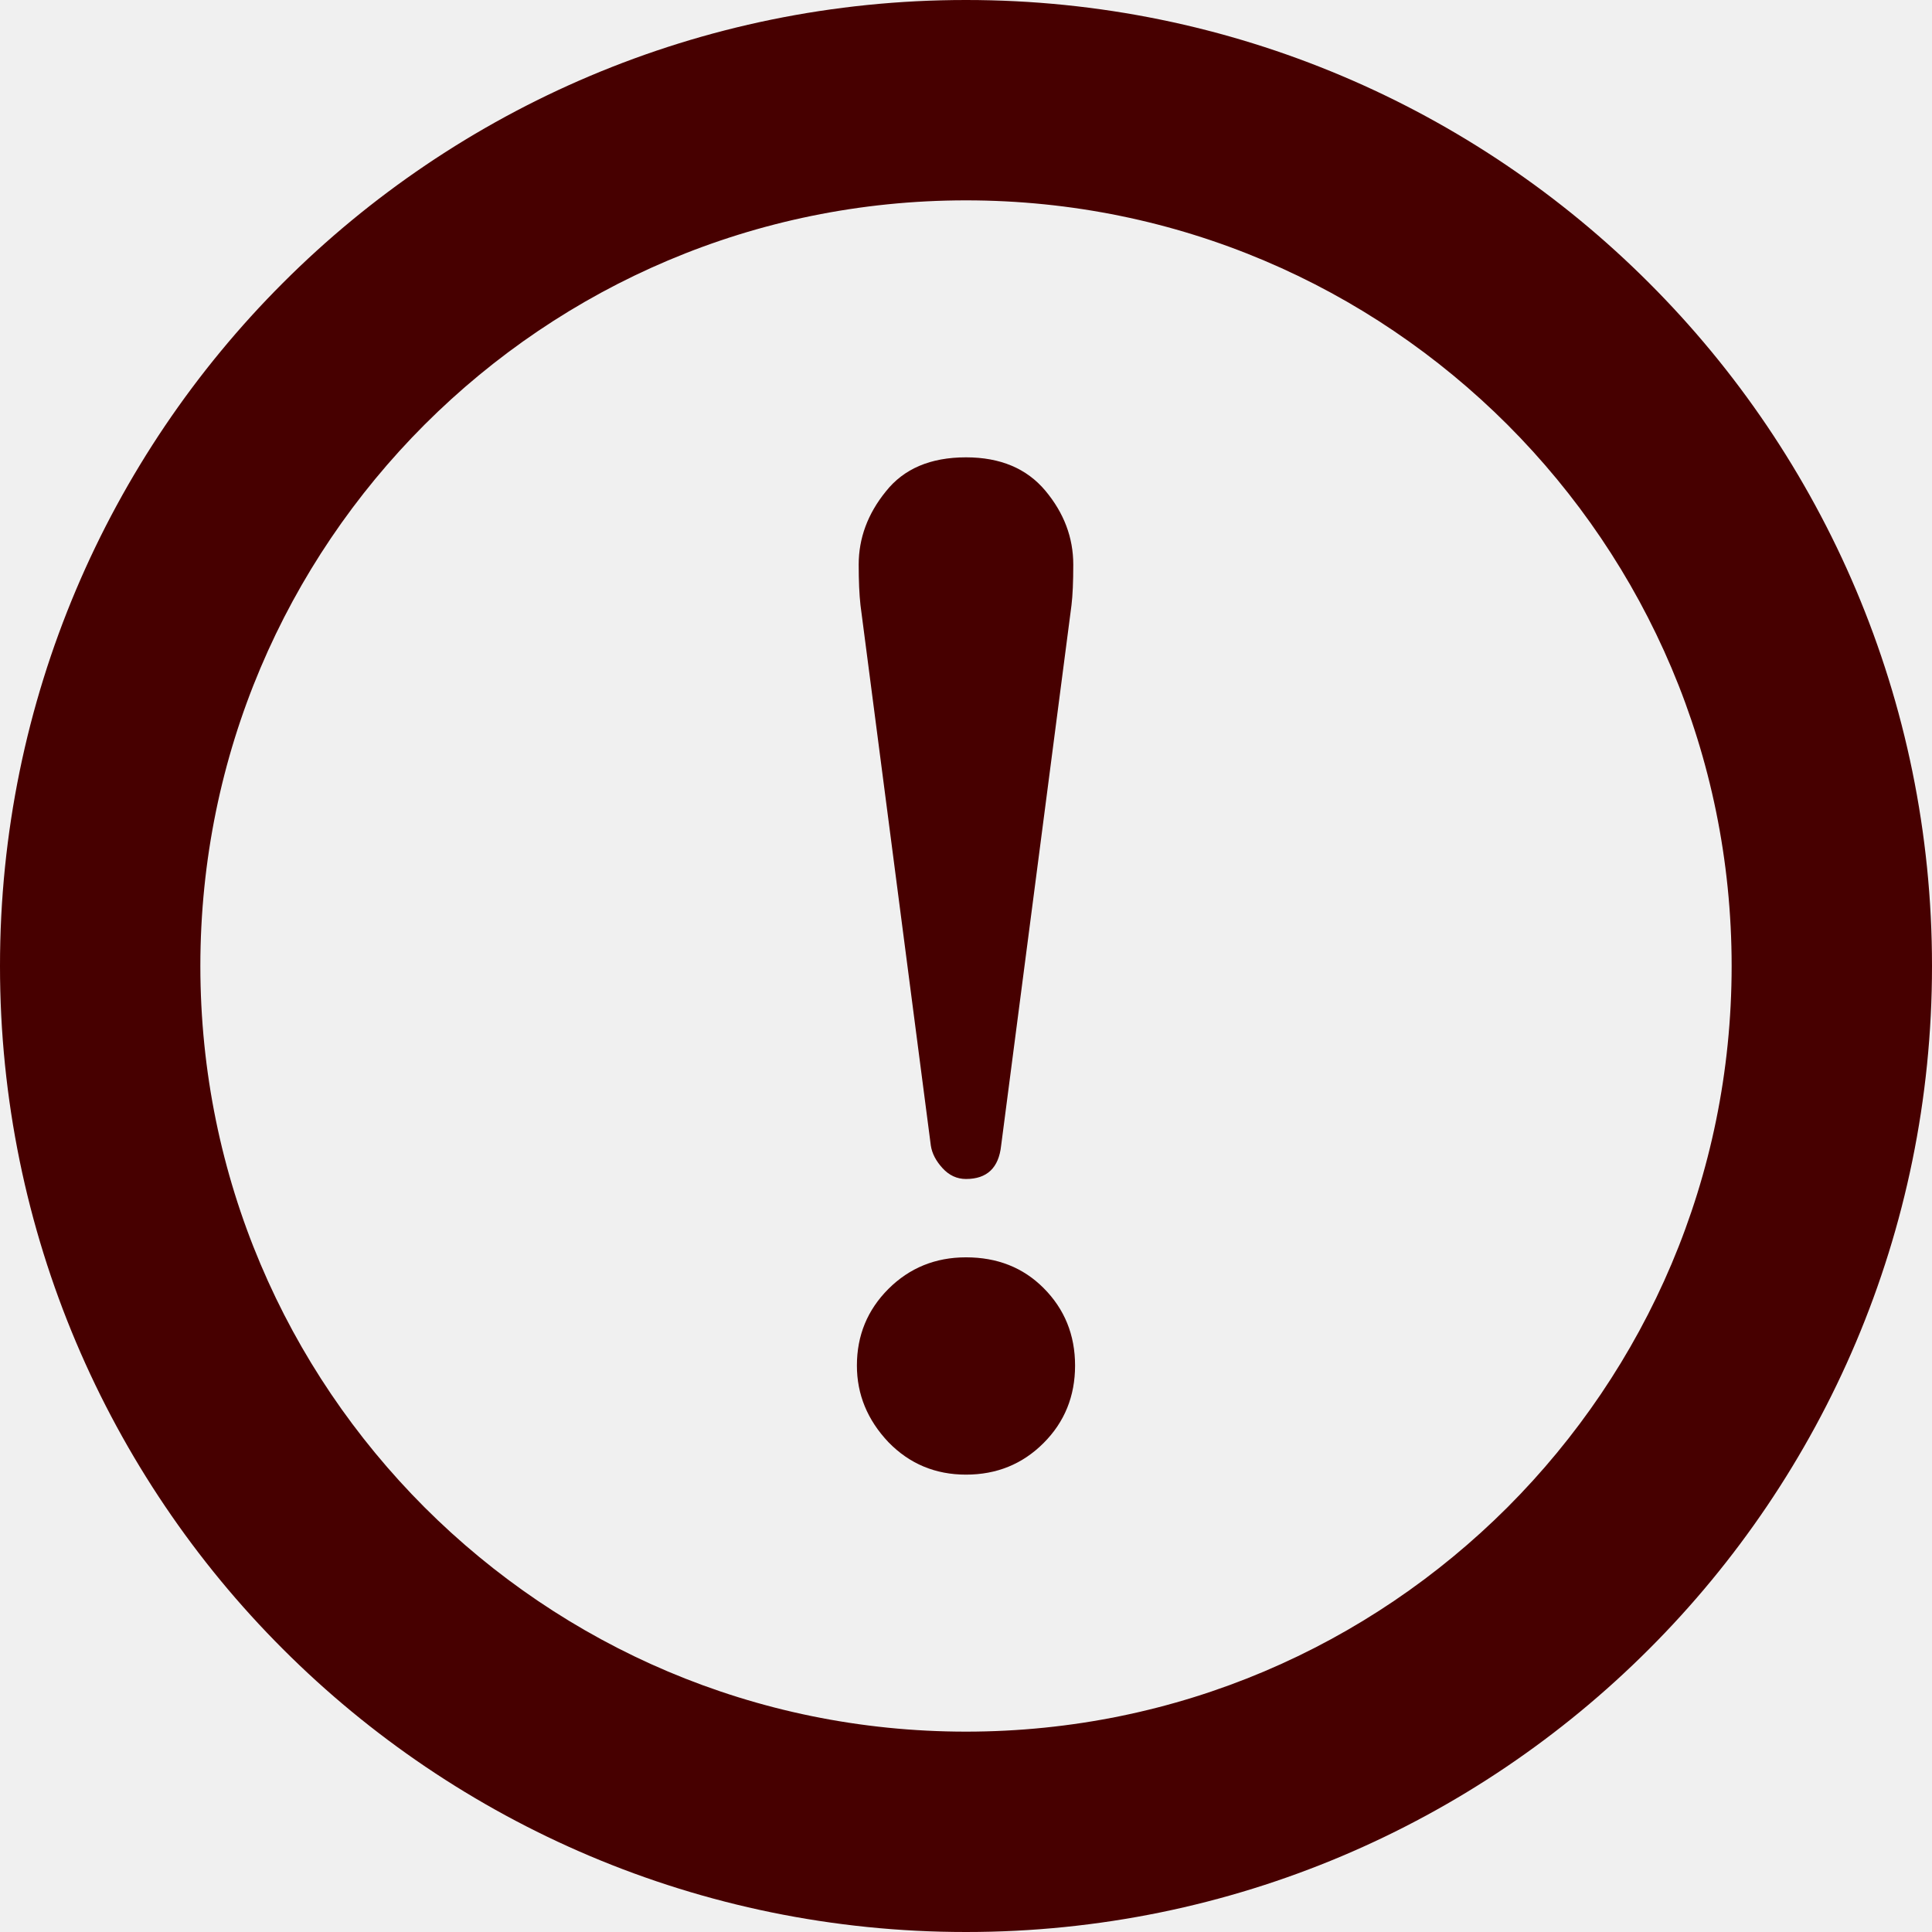
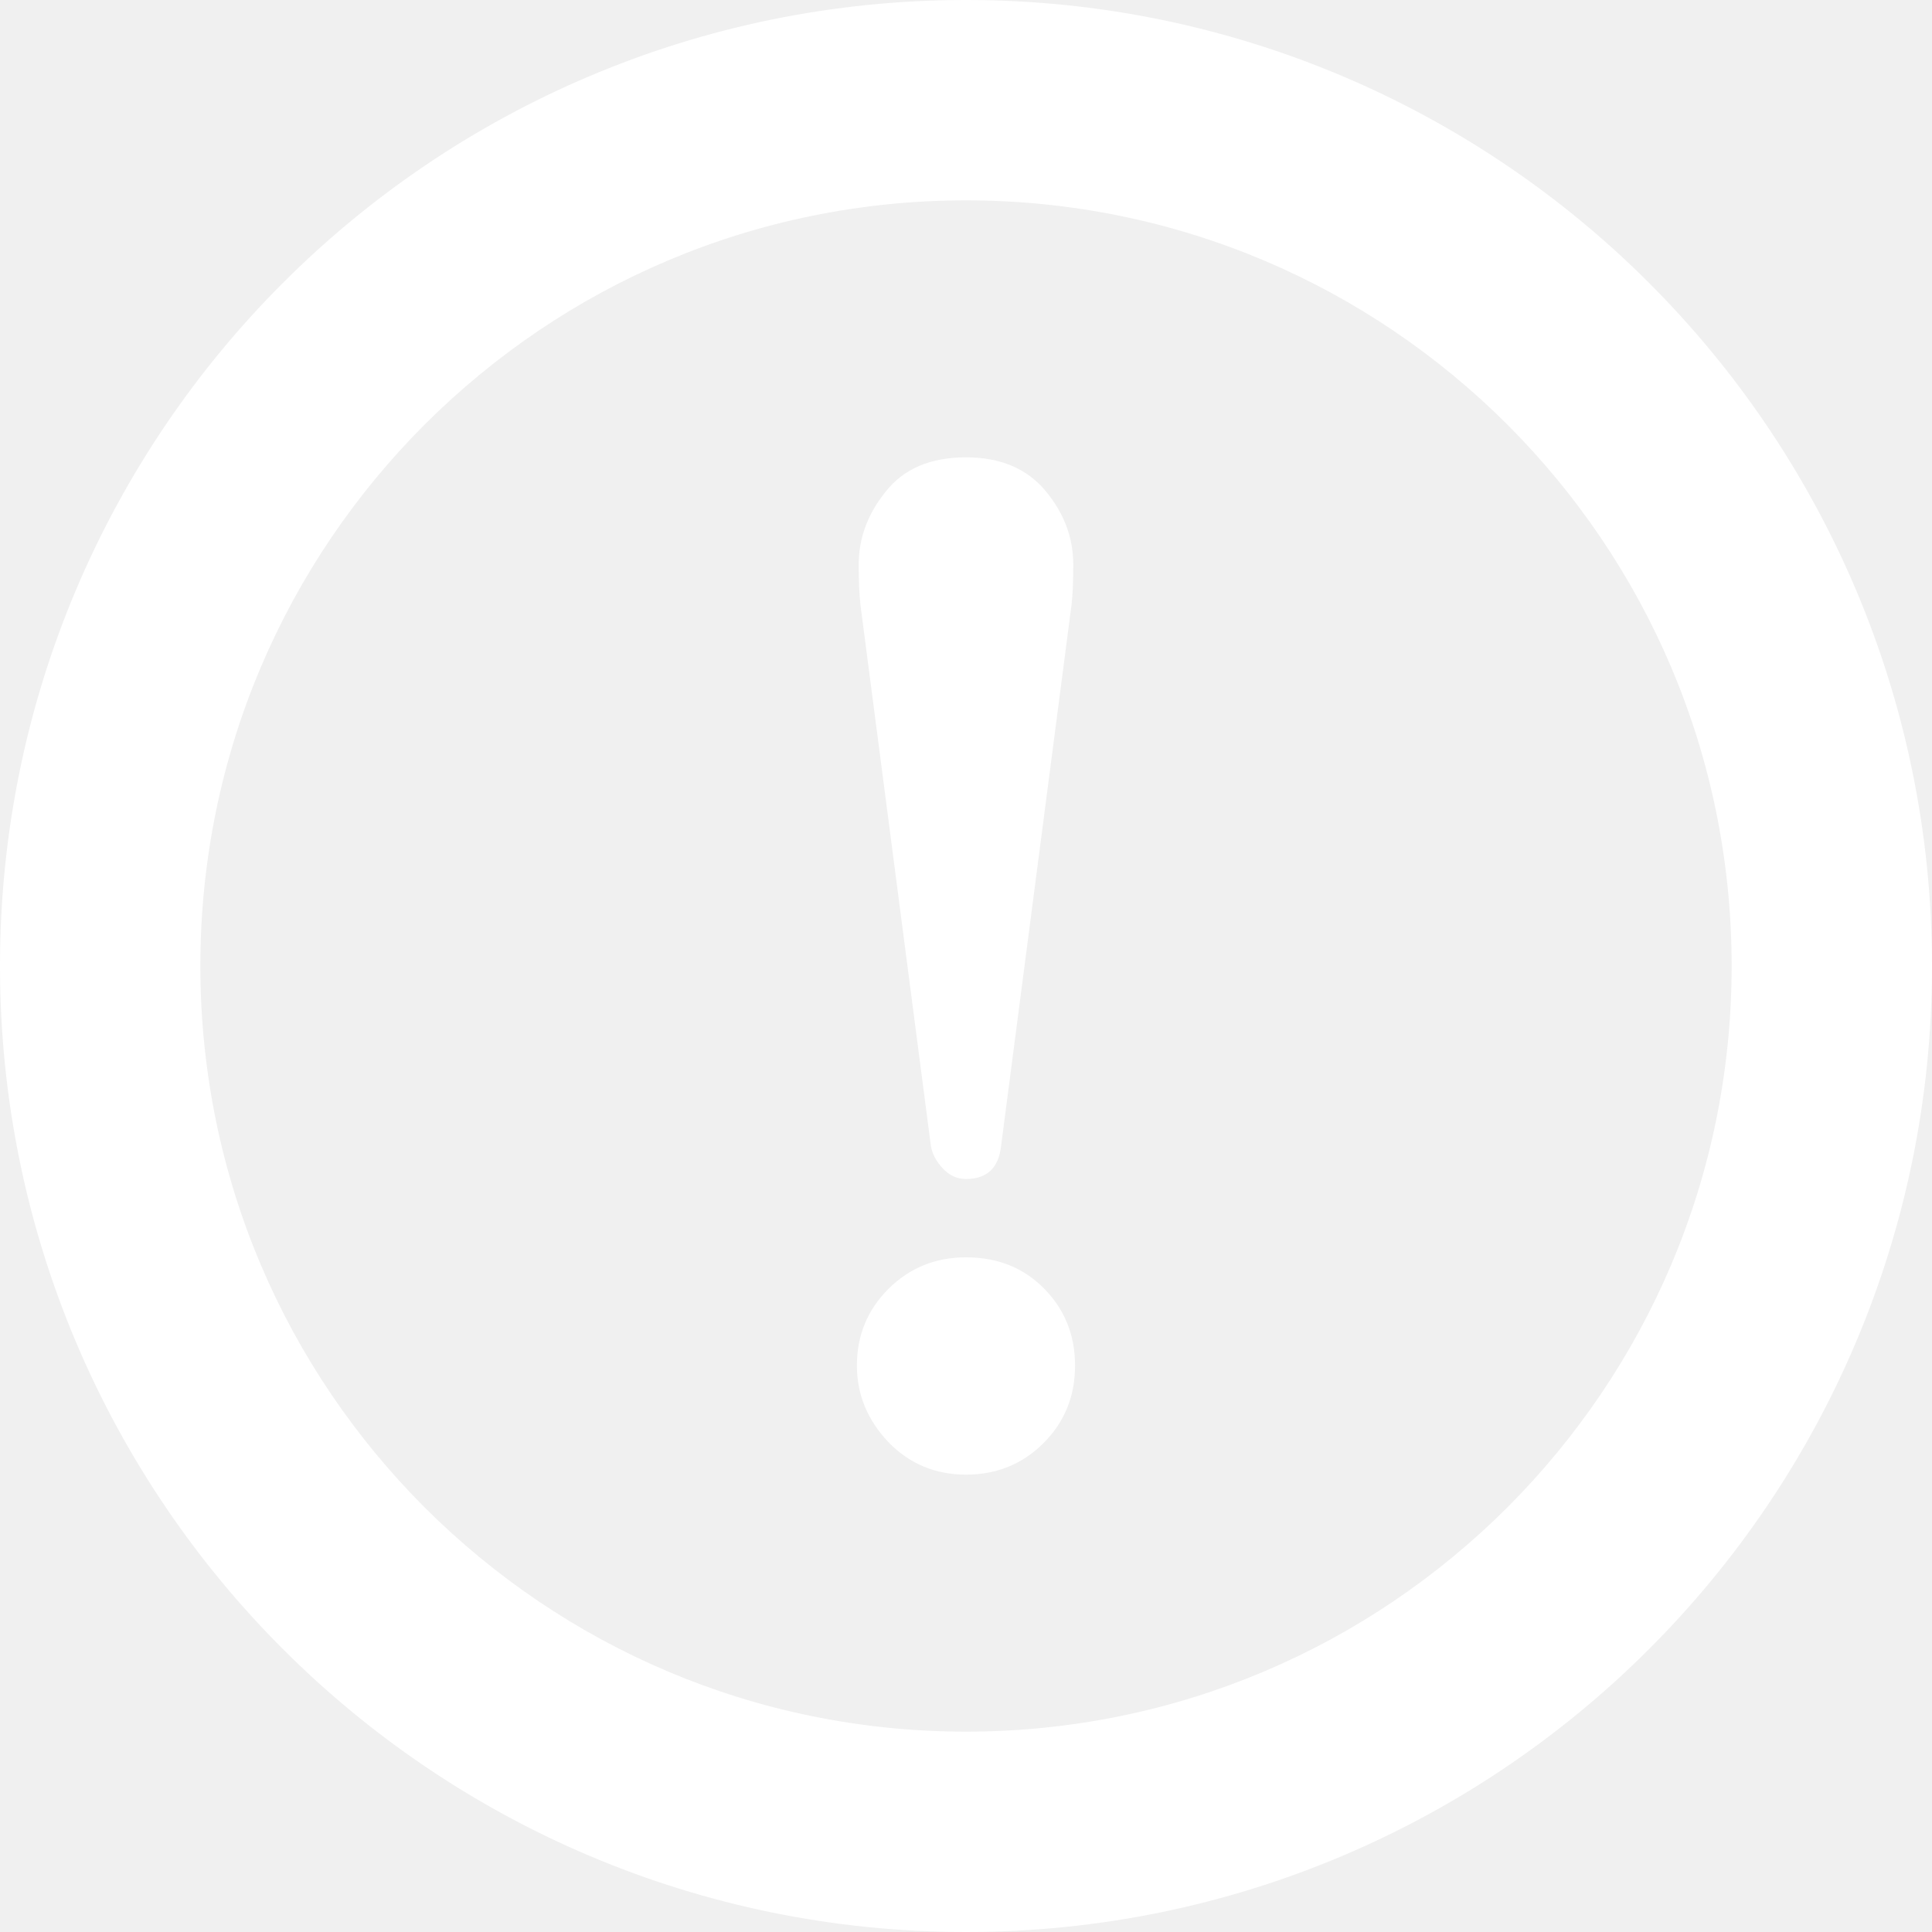
- <svg xmlns="http://www.w3.org/2000/svg" xml:space="preserve" id="_x32_" x="0" y="0" style="width:48px;height:48px;opacity:1" version="1.1" viewBox="0 0 512 512">
+ <svg xmlns="http://www.w3.org/2000/svg" version="1.1" id="_x32_" x="0" y="0" viewBox="0 0 512 512" style="width:128px;height:128px;opacity:1" xml:space="preserve">
  <style>.st0{fill:#4b4b4b}</style>
-   <path d="M437.014 74.978C390.77 28.696 326.608-.014 256 0 185.393-.014 121.222 28.696 74.977 74.978 28.696 121.222-.015 185.392 0 256c-.015 70.608 28.696 134.778 74.977 181.022C121.222 483.304 185.393 512.015 256 512c70.608.015 134.77-28.696 181.014-74.978 46.289-46.244 75-110.414 74.986-181.022.014-70.608-28.696-134.778-74.986-181.022zm-37.54 37.548c36.763 36.799 59.414 87.355 59.43 143.474-.015 56.118-22.667 106.674-59.43 143.474-36.807 36.763-87.363 59.416-143.474 59.43-56.119-.014-106.674-22.667-143.474-59.43-36.764-36.8-59.415-87.356-59.43-143.474.014-56.118 22.666-106.674 59.429-143.474 36.8-36.763 87.356-59.415 143.474-59.43 56.112.016 106.668 22.667 143.475 59.43z" class="st0" style="fill:#470000" />
-   <path d="M246.681 303.592c.312 2.075 1.349 4.067 3.104 5.986 1.748 1.911 3.822 2.866 6.215 2.866 5.57 0 8.681-2.948 9.311-8.852l18.644-143.214c.311-2.533.474-6.126.474-10.748 0-7.17-2.466-13.689-7.4-19.593-4.94-5.889-11.948-8.837-21.029-8.837-9.415 0-16.496 3.022-21.266 9.066-4.778 5.904-7.171 12.356-7.171 19.364 0 4.31.156 7.888.474 10.748l18.644 143.214zM256 390.792c8.118 0 14.962-2.778 20.548-8.362 5.57-5.563 8.356-12.422 8.356-20.541 0-8.126-2.785-14.978-8.356-20.556-5.414-5.422-12.266-8.126-20.548-8.126-8.118 0-14.971 2.8-20.556 8.364-5.578 5.585-8.356 12.348-8.356 20.318 0 7.637 2.778 14.407 8.356 20.303 5.585 5.742 12.438 8.6 20.556 8.6z" class="st0" style="fill:#470000" />
+   <path class="st0" d="M437.014 74.978C390.77 28.696 326.608-.014 256 0 185.393-.014 121.222 28.696 74.977 74.978 28.696 121.222-.015 185.392 0 256c-.015 70.608 28.696 134.778 74.977 181.022C121.222 483.304 185.393 512.015 256 512c70.608.015 134.77-28.696 181.014-74.978 46.289-46.244 75-110.414 74.986-181.022.014-70.608-28.696-134.778-74.986-181.022zm-37.54 37.548c36.763 36.799 59.414 87.355 59.43 143.474-.015 56.118-22.667 106.674-59.43 143.474-36.807 36.763-87.363 59.416-143.474 59.43-56.119-.014-106.674-22.667-143.474-59.43-36.764-36.8-59.415-87.356-59.43-143.474.014-56.118 22.666-106.674 59.429-143.474 36.8-36.763 87.356-59.415 143.474-59.43 56.112.016 106.668 22.667 143.475 59.43z" style="fill:#fff" />
+   <path class="st0" d="M246.681 303.592c.312 2.075 1.349 4.067 3.104 5.986 1.748 1.911 3.822 2.866 6.215 2.866 5.57 0 8.681-2.948 9.311-8.852l18.644-143.214c.311-2.533.474-6.126.474-10.748 0-7.17-2.466-13.689-7.4-19.593-4.94-5.889-11.948-8.837-21.029-8.837-9.415 0-16.496 3.022-21.266 9.066-4.778 5.904-7.171 12.356-7.171 19.364 0 4.31.156 7.888.474 10.748l18.644 143.214zM256 390.792c8.118 0 14.962-2.778 20.548-8.362 5.57-5.563 8.356-12.422 8.356-20.541 0-8.126-2.785-14.978-8.356-20.556-5.414-5.422-12.266-8.126-20.548-8.126-8.118 0-14.971 2.8-20.556 8.364-5.578 5.585-8.356 12.348-8.356 20.318 0 7.637 2.778 14.407 8.356 20.303 5.585 5.742 12.438 8.6 20.556 8.6z" style="fill:#fff" />
</svg>
